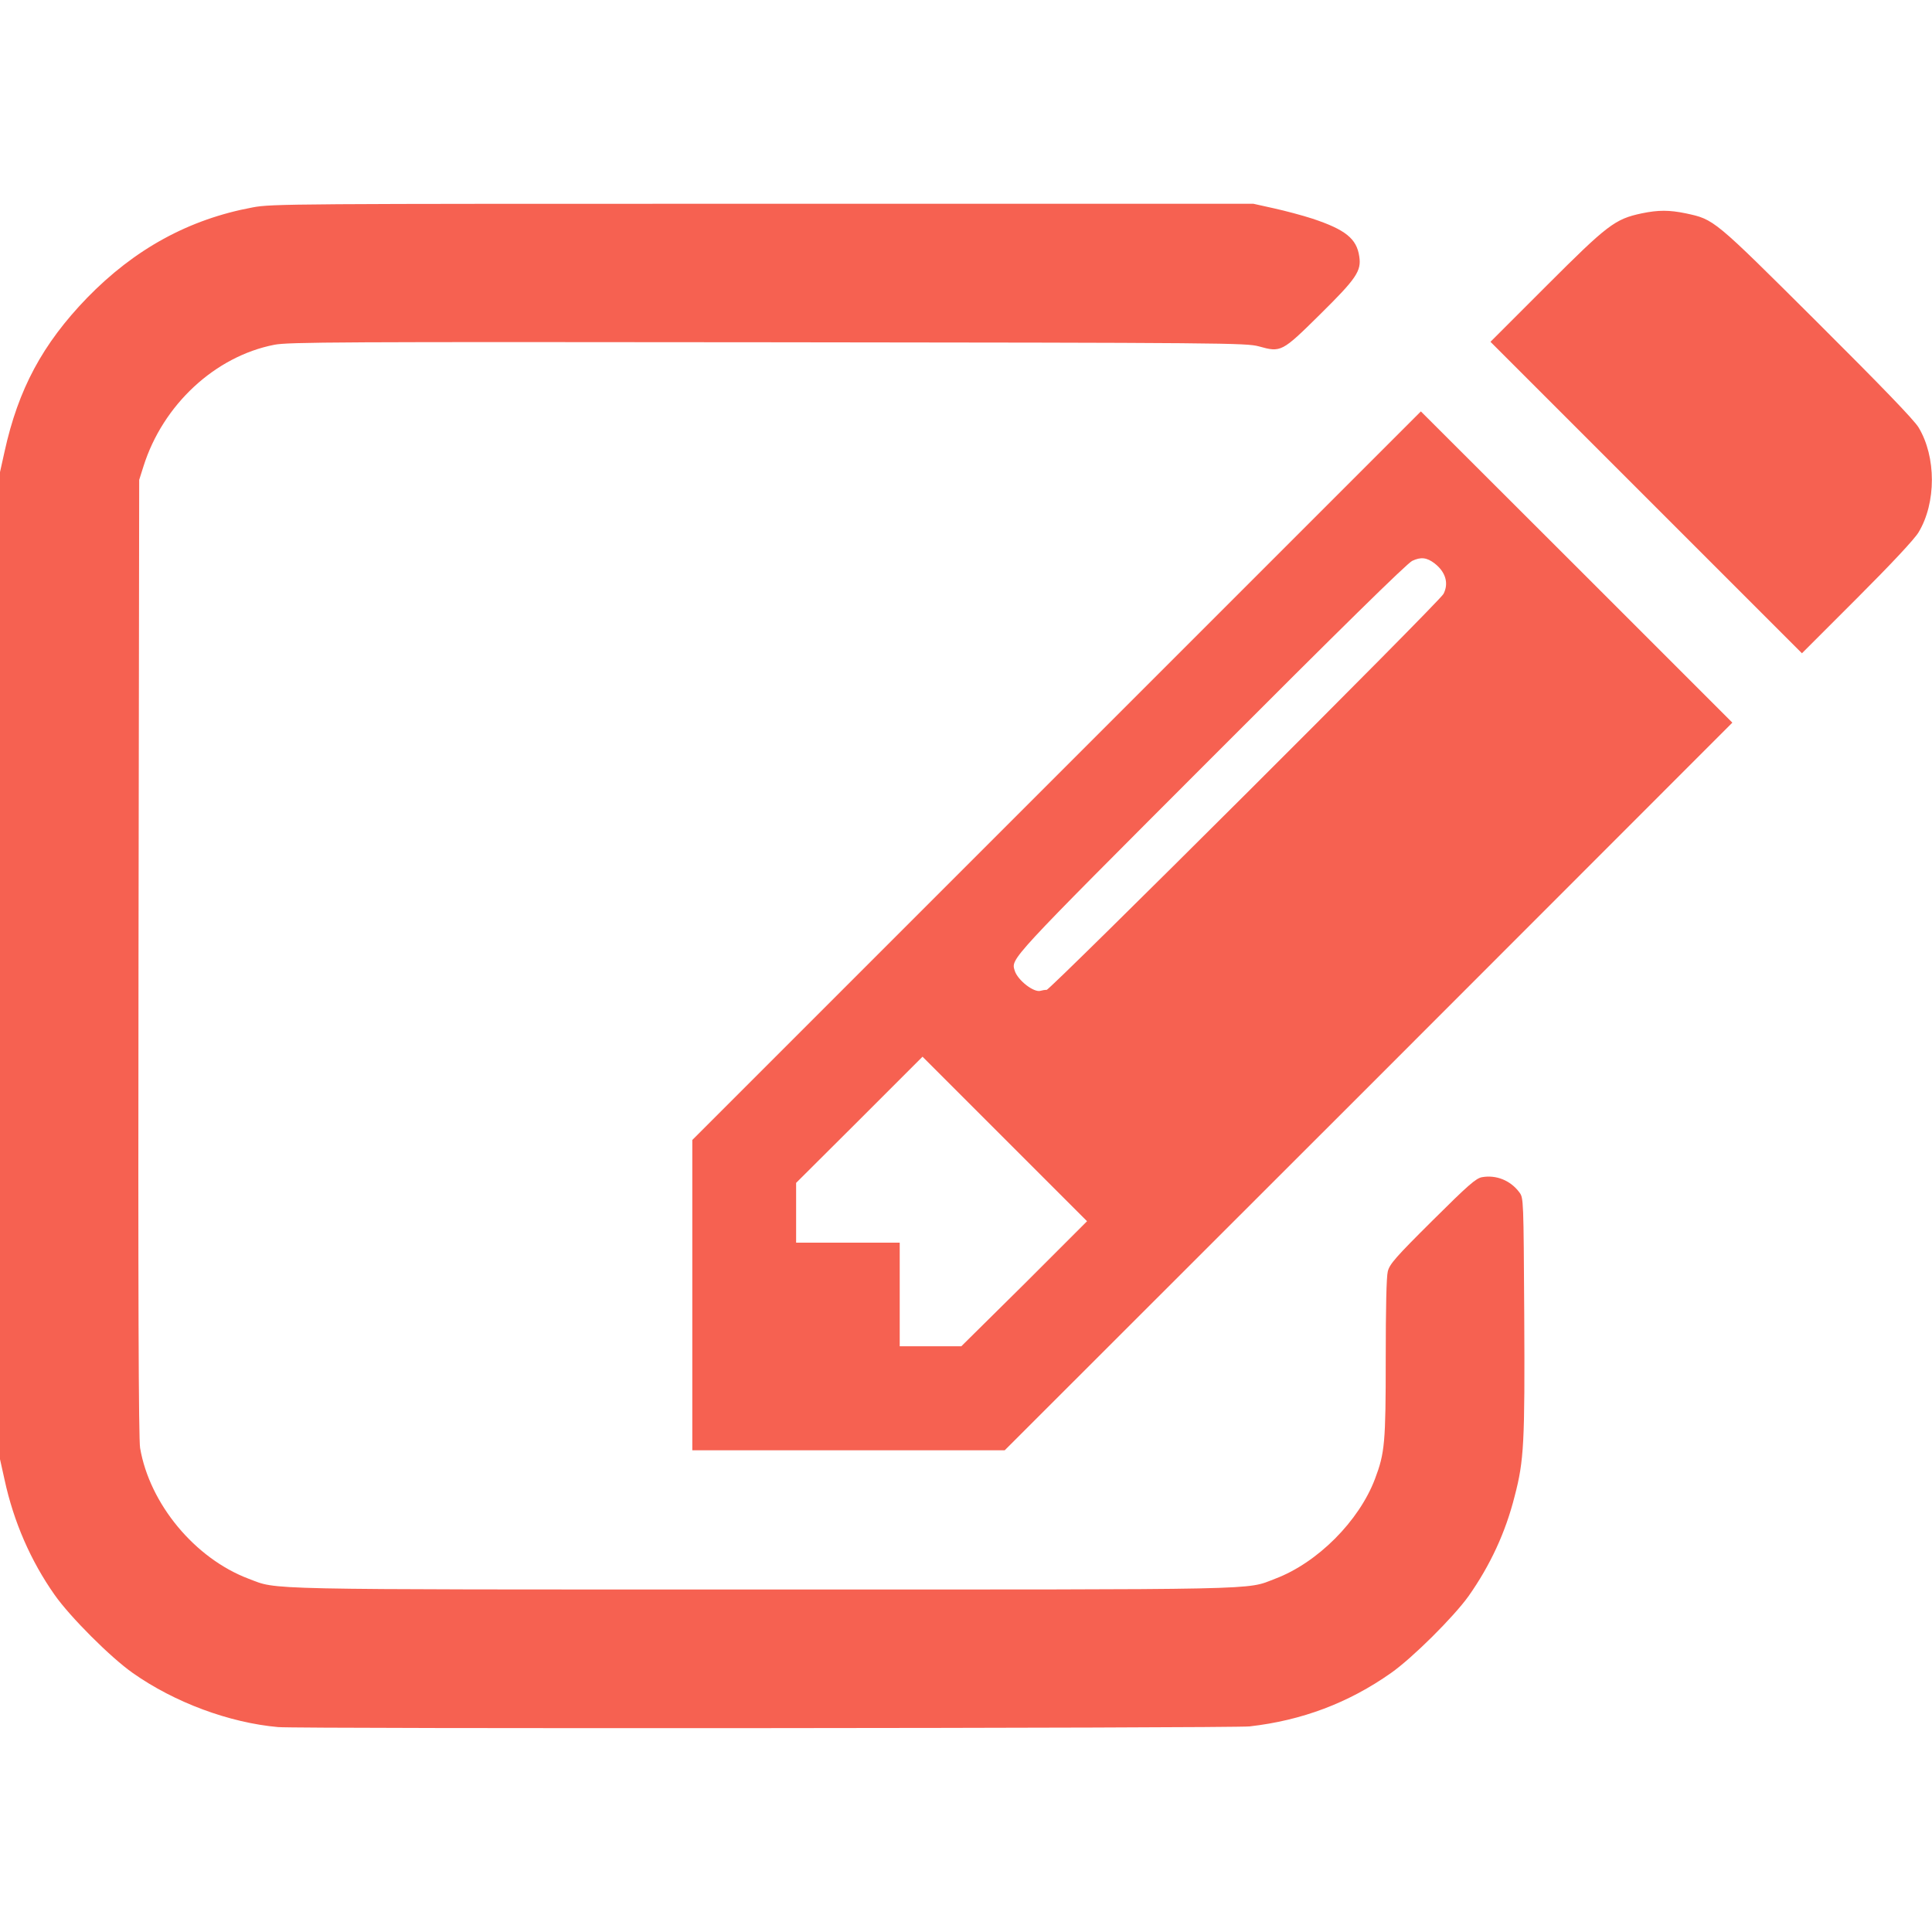
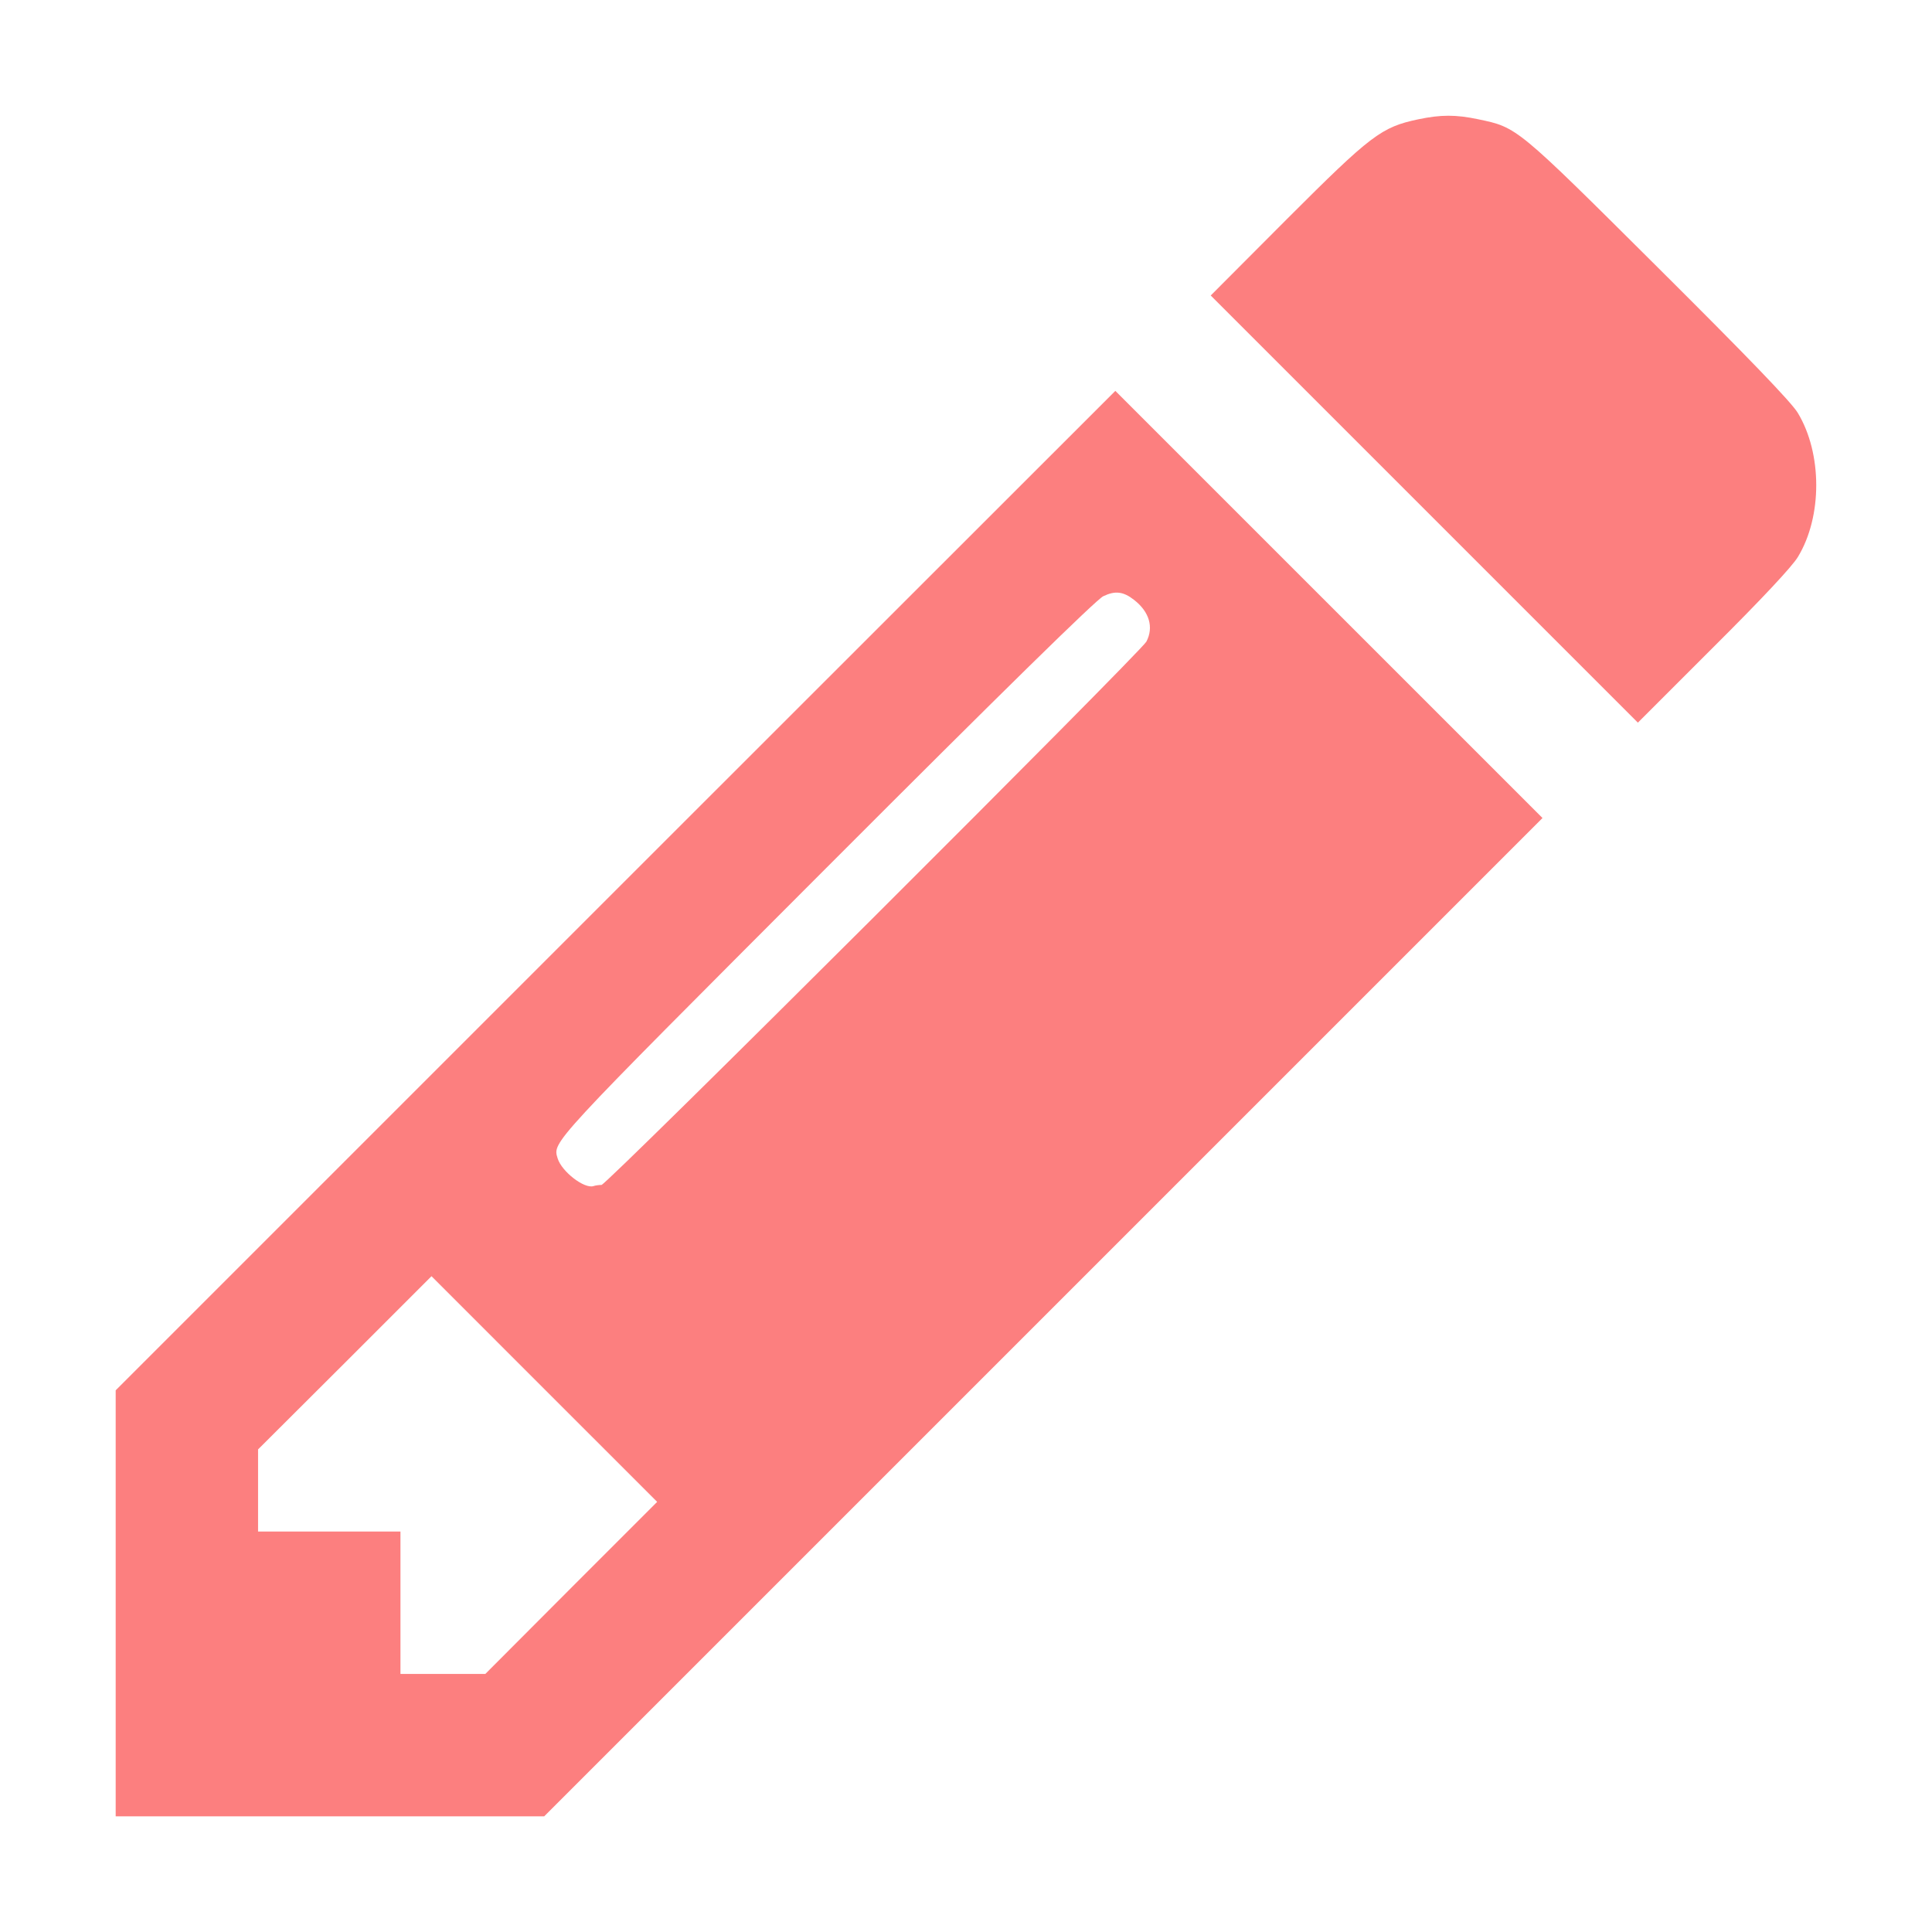
<svg xmlns="http://www.w3.org/2000/svg" width="32" height="32" viewBox="0 0 8.467 8.467" version="1.1" id="svg5" xml:space="preserve">
  <defs id="defs2" />
  <g id="layer1">
-     <path style="fill:#f66151;stroke-width:0.009" d="M 1.219,7.569 C 1.005,7.55 0.765,7.461 0.582,7.332 0.485,7.264 0.307,7.086 0.239,6.989 0.135,6.841 0.06,6.67 0.02,6.485 L 0,6.395 V 4.232 2.069 L 0.02,1.979 C 0.08,1.706 0.186,1.508 0.381,1.306 0.589,1.092 0.827,0.961 1.107,0.909 1.19,0.893 1.279,0.893 3.343,0.893 h 2.15 l 0.09,0.02 C 5.633,0.924 5.708,0.944 5.751,0.958 5.896,1.006 5.946,1.046 5.957,1.124 5.967,1.188 5.944,1.221 5.784,1.379 5.618,1.543 5.614,1.545 5.517,1.518 5.461,1.503 5.379,1.502 3.365,1.5 1.481,1.498 1.263,1.499 1.202,1.511 0.942,1.562 0.714,1.774 0.629,2.043 l -0.019,0.06 -0.003,2.094 c -0.002,1.464 3.0183e-4,2.111 0.007,2.149 0.042,0.245 0.24,0.484 0.476,0.573 0.131,0.049 0.01,0.047 2.249,0.047 2.239,0 2.118,0.003 2.249,-0.047 0.186,-0.07 0.368,-0.253 0.438,-0.438 0.043,-0.114 0.047,-0.158 0.047,-0.529 0,-0.218 0.003,-0.357 0.009,-0.38 0.008,-0.032 0.033,-0.061 0.195,-0.222 0.158,-0.157 0.191,-0.186 0.218,-0.191 0.062,-0.011 0.125,0.014 0.164,0.067 0.018,0.024 0.018,0.032 0.021,0.536 0.003,0.561 -0.001,0.639 -0.042,0.795 C 6.598,6.716 6.531,6.86 6.436,6.995 6.37,7.087 6.19,7.266 6.096,7.332 5.91,7.463 5.706,7.54 5.476,7.566 c -0.071,0.008 -4.167,0.011 -4.257,0.003 z M 3.034,5.676 V 4.996 L 4.631,3.399 6.227,1.803 6.91,2.485 7.592,3.167 5.998,4.762 4.403,6.356 H 3.719 3.034 Z M 4.489,5.627 4.764,5.352 4.403,4.991 4.043,4.631 3.766,4.908 3.489,5.184 V 5.315 5.446 h 0.227 0.227 v 0.227 0.227 h 0.135 0.135 z m 0.097,-1.288 c 0.016,0 1.722,-1.701 1.74,-1.736 0.024,-0.046 0.01,-0.096 -0.039,-0.134 -0.034,-0.026 -0.06,-0.029 -0.098,-0.011 -0.023,0.011 -0.317,0.3 -0.885,0.869 -0.889,0.89 -0.873,0.873 -0.857,0.927 0.013,0.042 0.085,0.098 0.114,0.088 0.006,-0.002 0.018,-0.004 0.026,-0.004 z M 7.214,2.18 6.532,1.498 6.777,1.253 C 7.045,0.985 7.077,0.96 7.195,0.935 7.268,0.92 7.315,0.92 7.388,0.935 7.513,0.962 7.508,0.958 7.962,1.41 8.246,1.693 8.388,1.84 8.408,1.873 8.486,2.002 8.486,2.204 8.408,2.333 8.39,2.363 8.29,2.47 8.138,2.622 L 7.897,2.863 7.214,2.18 Z" id="path854" />
+     <path style="fill:#fc7f7f;stroke-width:0.012;fill-opacity:1" d="M 0.507,7.027 V 6.093 L 2.697,3.903 4.888,1.713 5.824,2.649 6.76,3.585 4.573,5.772 2.385,7.96 H 1.446 0.507 Z M 2.503,6.959 2.88,6.582 2.385,6.087 1.891,5.593 1.511,5.973 1.131,6.352 V 6.532 6.712 H 1.443 1.755 v 0.312 0.312 h 0.186 0.186 z m 0.133,-1.766 c 0.023,0 2.362,-2.334 2.388,-2.381 0.033,-0.063 0.013,-0.131 -0.054,-0.183 C 4.923,2.592 4.887,2.588 4.835,2.613 4.803,2.629 4.4,3.024 3.62,3.805 2.401,5.026 2.422,5.003 2.444,5.077 c 0.018,0.058 0.117,0.134 0.157,0.121 0.009,-0.003 0.024,-0.005 0.035,-0.005 z M 6.242,2.231 5.306,1.295 5.641,0.959 C 6.009,0.591 6.054,0.557 6.215,0.523 c 0.1,-0.021 0.165,-0.021 0.264,-2.0003e-4 0.171,0.036 0.165,0.031 0.788,0.651 0.39,0.388 0.585,0.59 0.612,0.636 0.107,0.177 0.108,0.454 2.989e-4,0.631 -0.025,0.042 -0.162,0.188 -0.371,0.396 L 7.178,3.167 6.242,2.231 Z" id="path854" />
  </g>
</svg>
